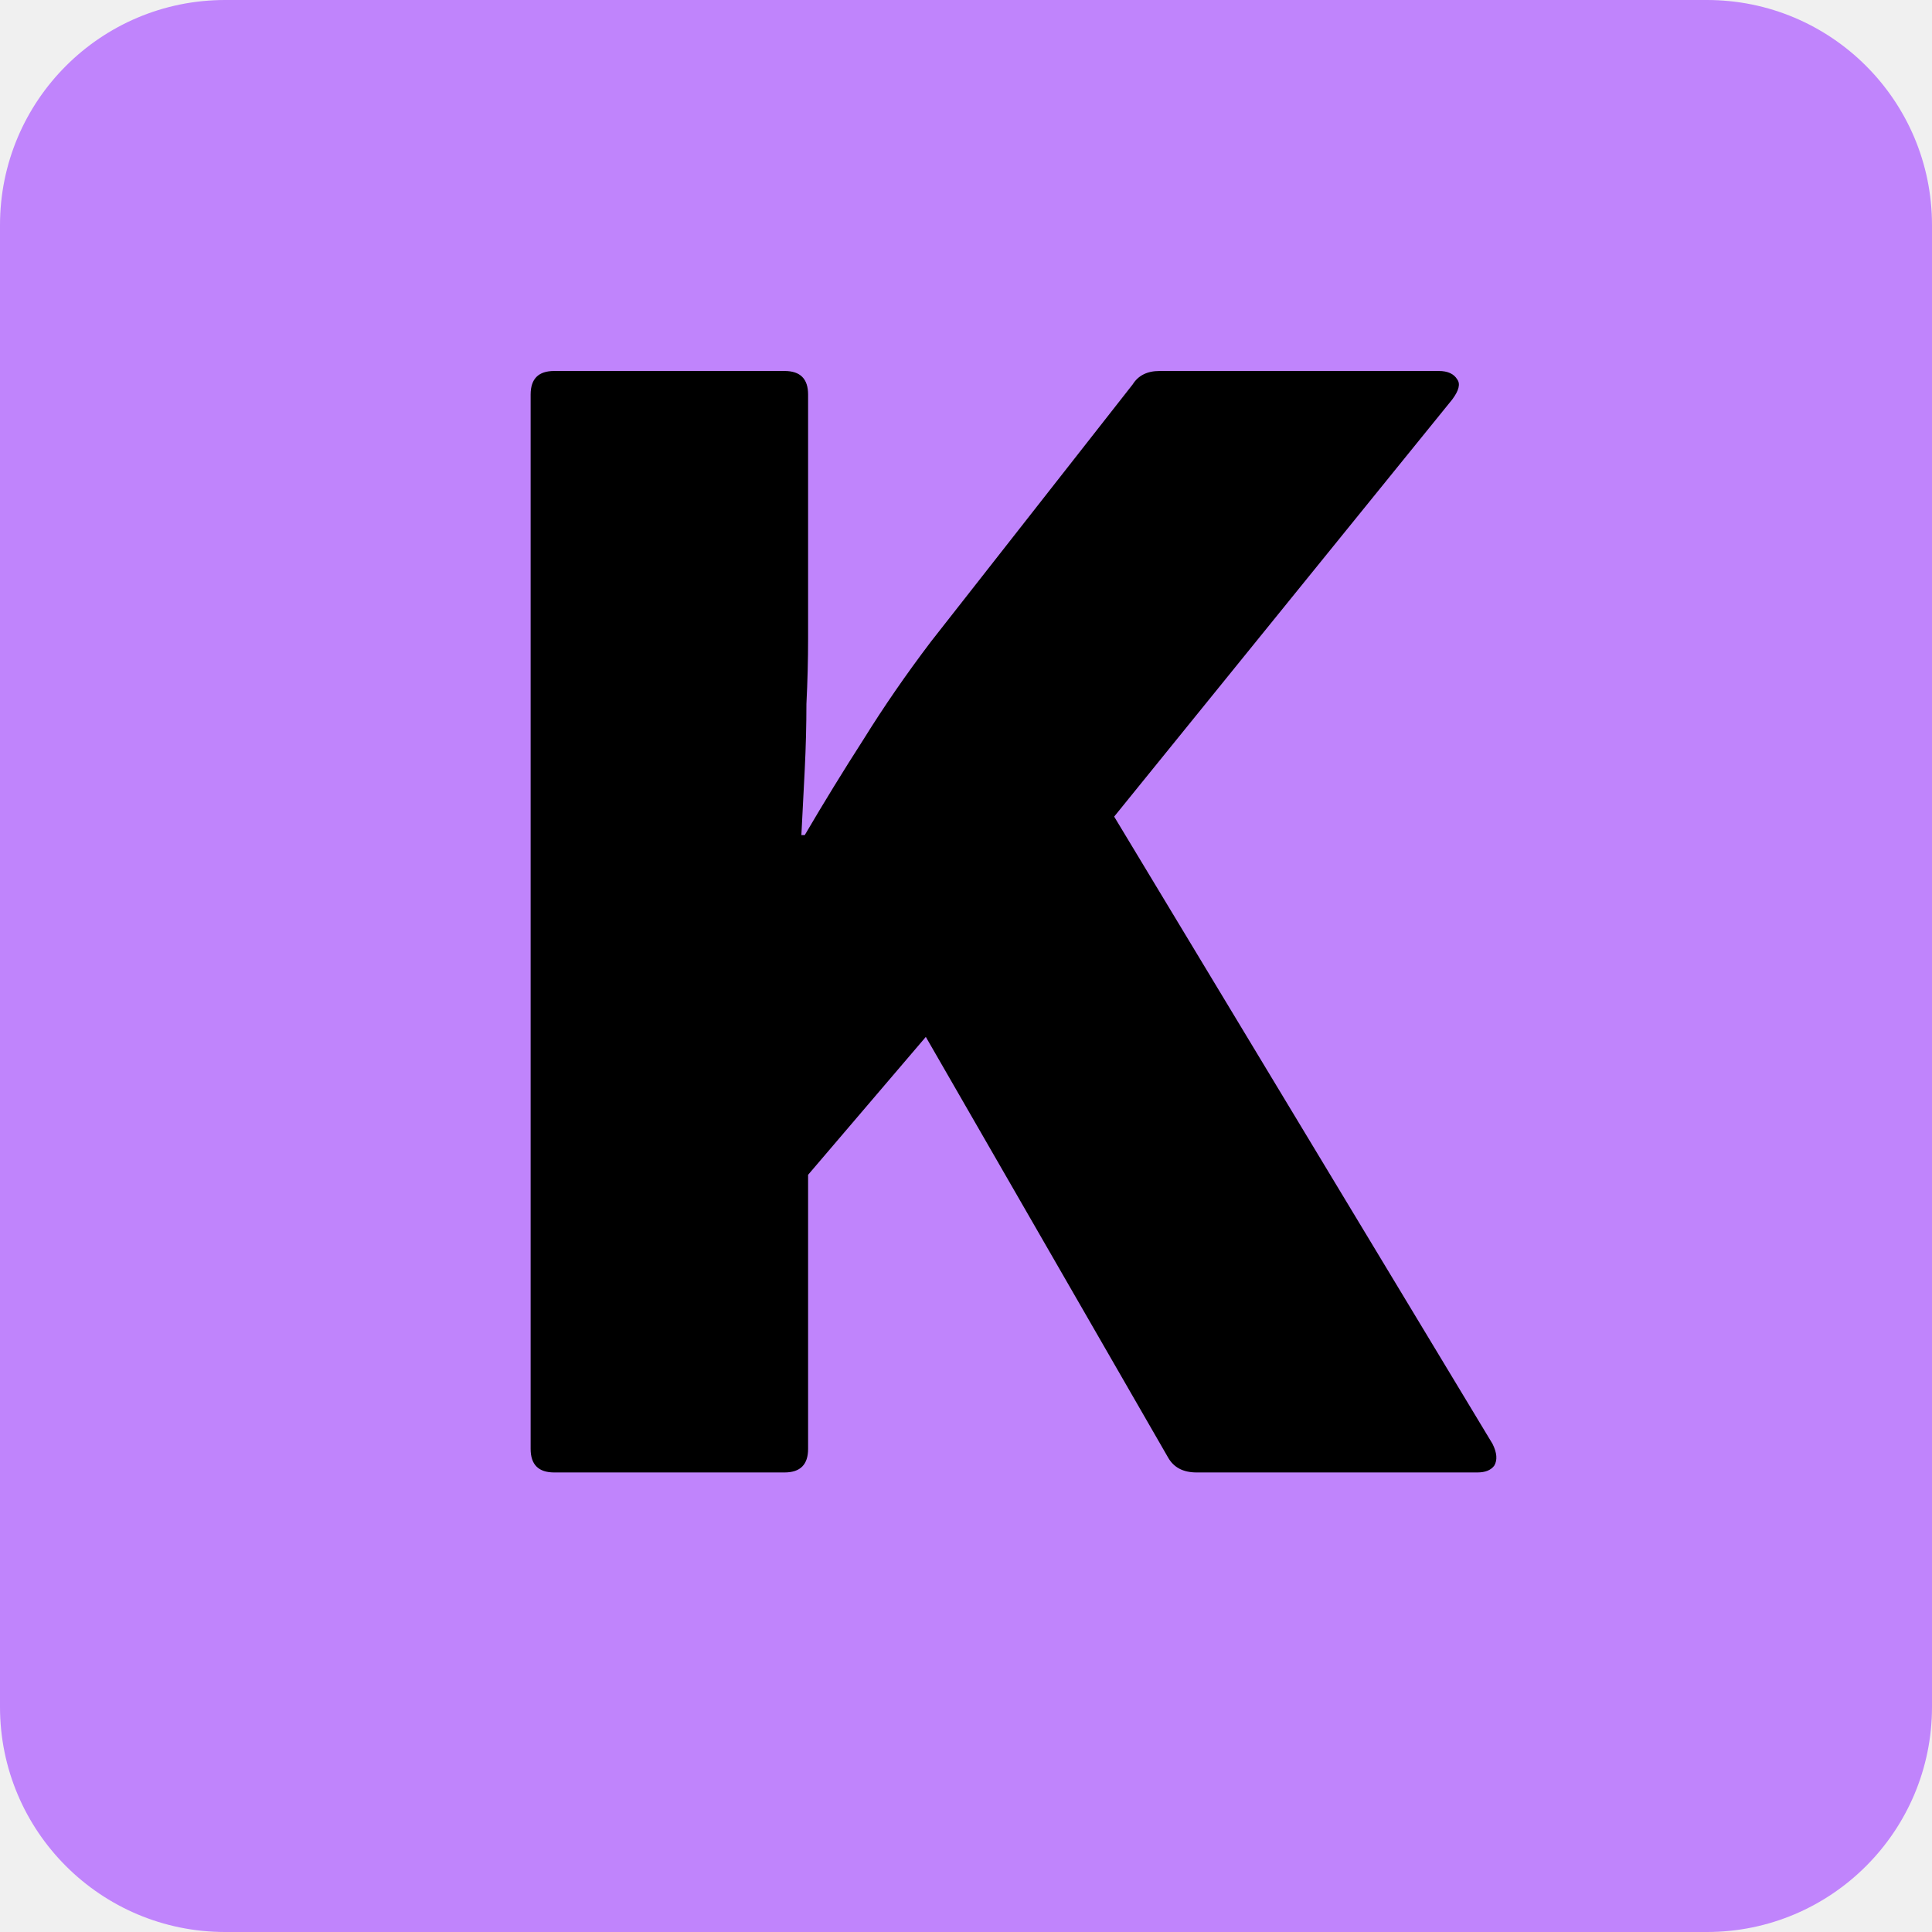
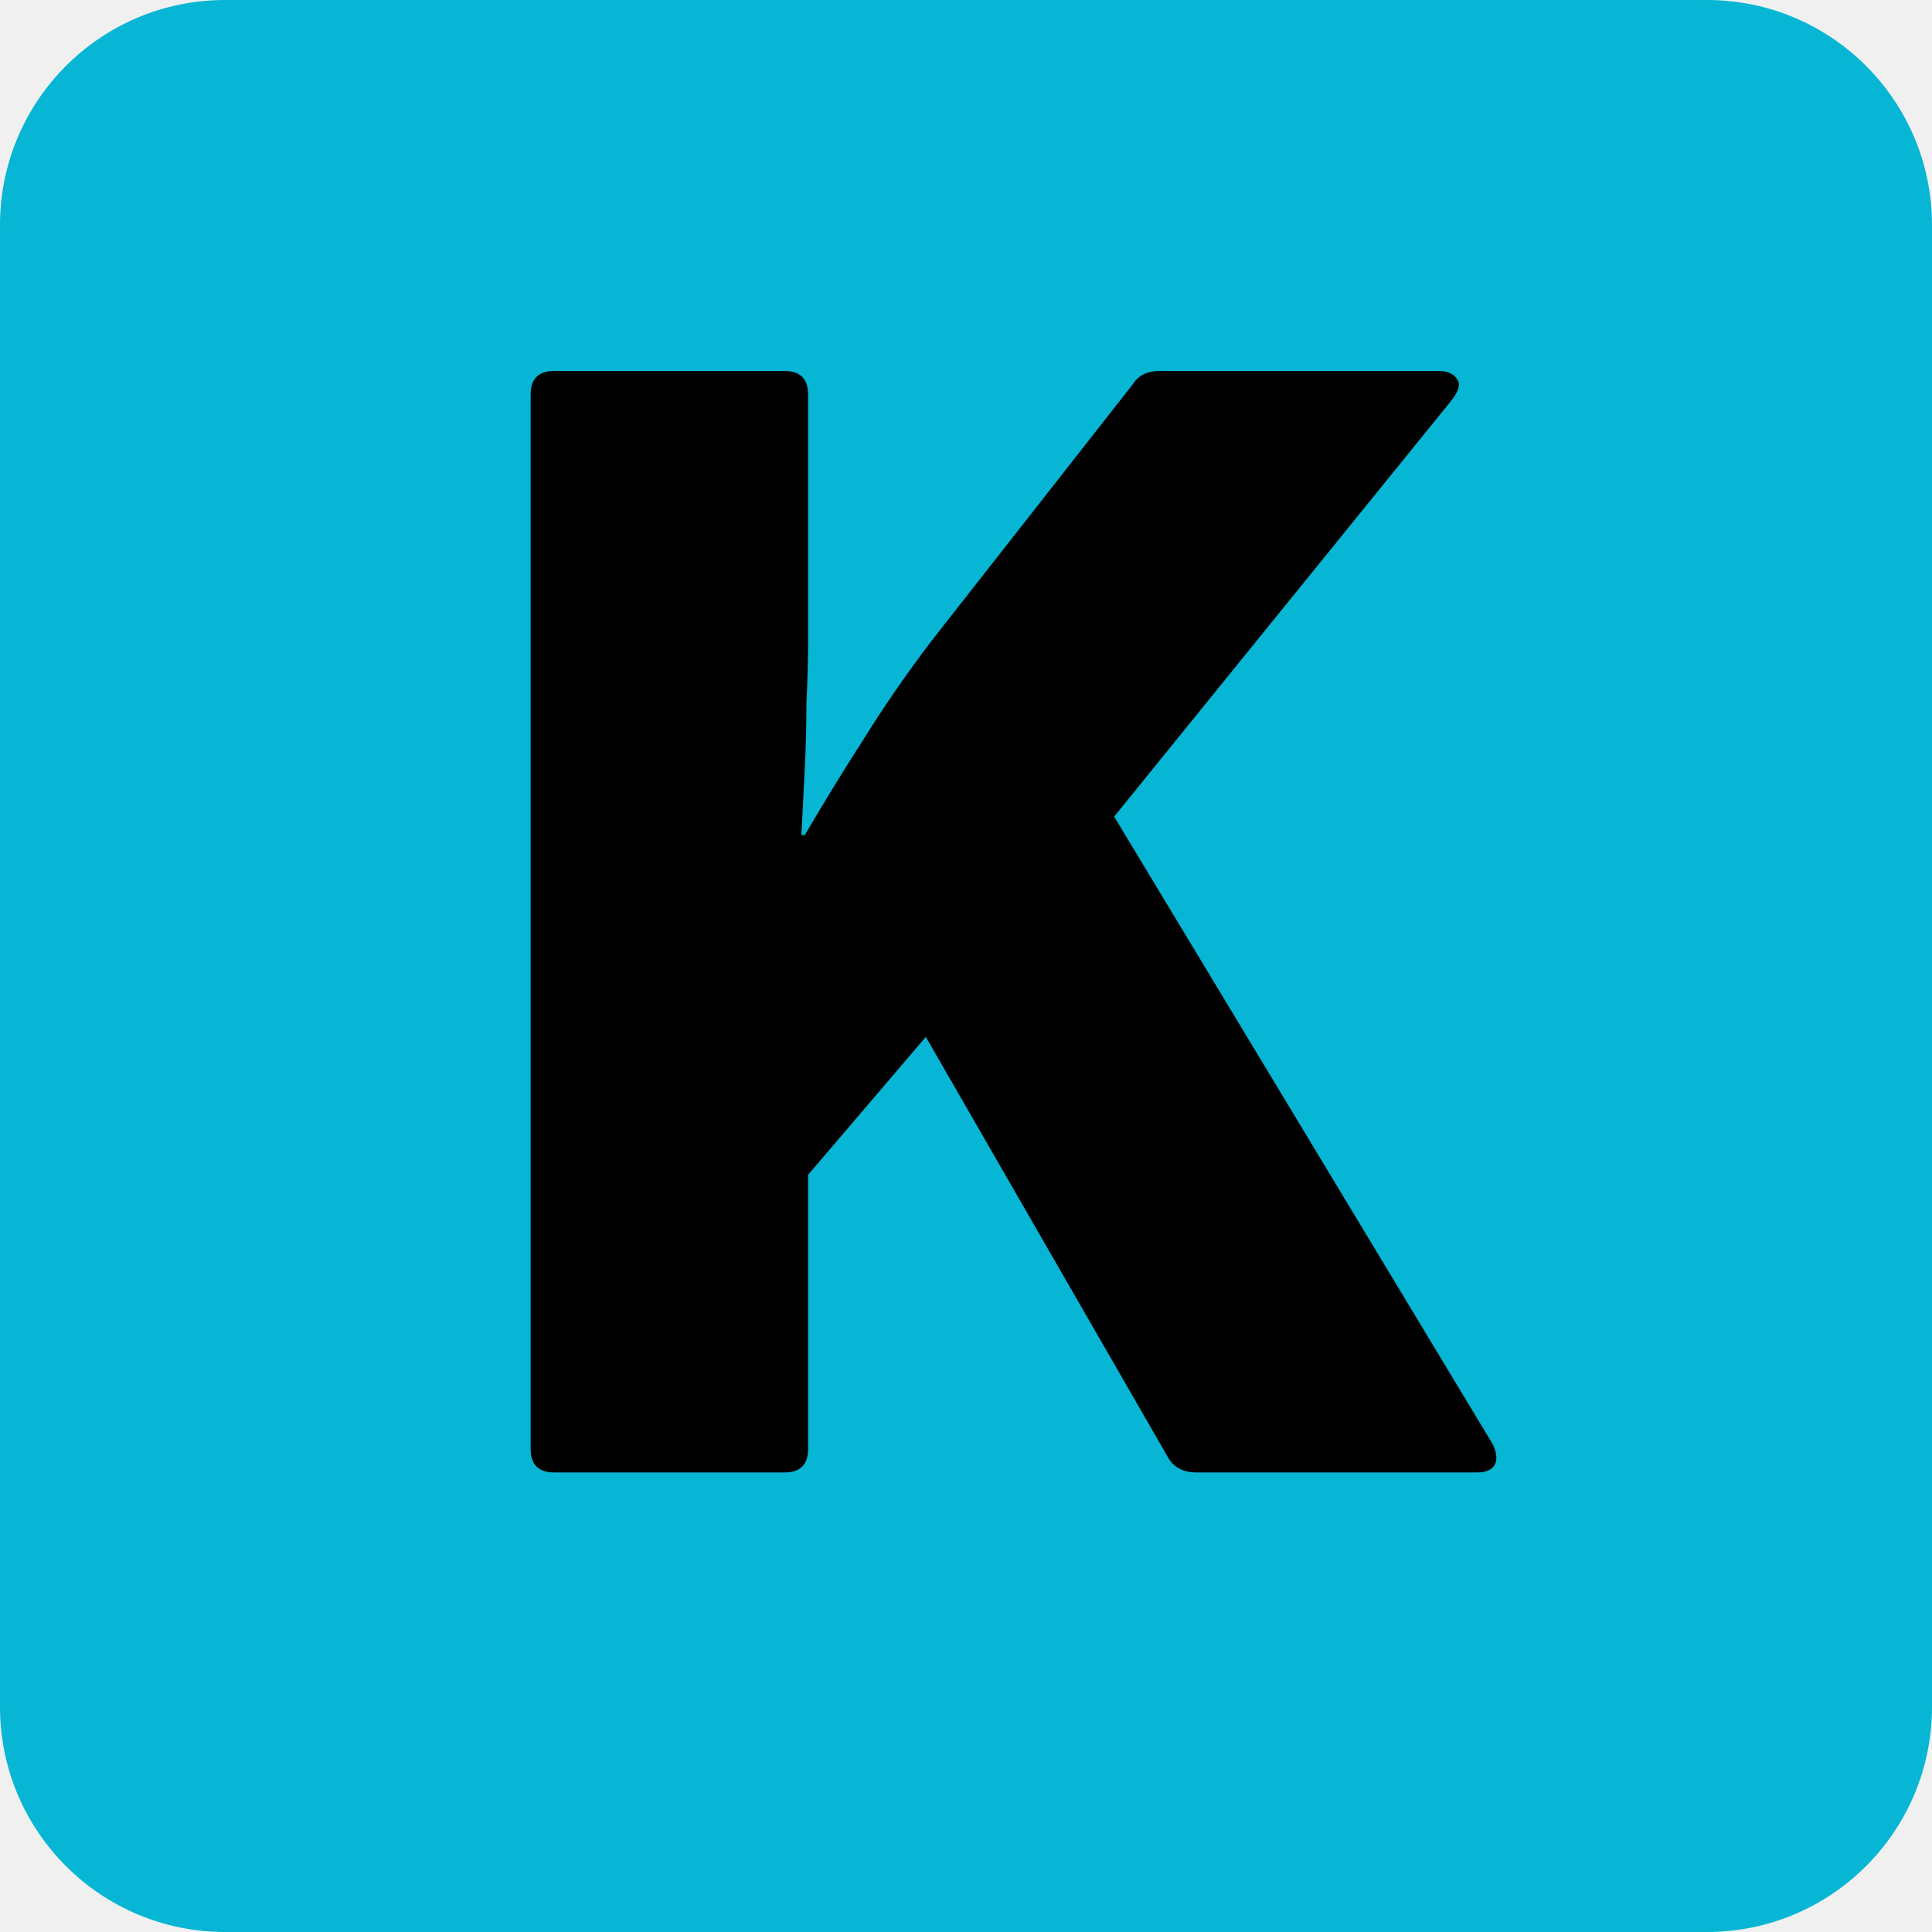
<svg xmlns="http://www.w3.org/2000/svg" width="206" height="206" viewBox="0 0 206 206" fill="none">
  <g clip-path="url(#clip0_2354_8033)">
-     <rect width="206" height="206" rx="24" fill="#C084FC" />
+     <rect width="206" height="206" rx="24" fill="#06B6D4" />
    <path d="M59.089 157C57.416 157 56.579 156.163 56.579 154.49V42.066C56.579 40.392 57.416 39.556 59.089 39.556H83.654C85.328 39.556 86.164 40.392 86.164 42.066V68.065C86.164 70.336 86.105 72.667 85.985 75.058C85.985 77.329 85.925 79.66 85.806 82.051C85.686 84.322 85.567 86.653 85.447 89.044H85.806C87.838 85.577 89.93 82.17 92.081 78.823C94.233 75.357 96.624 71.89 99.254 68.424L120.77 40.99C121.368 40.034 122.324 39.556 123.639 39.556H153.403C154.36 39.556 155.017 39.854 155.376 40.452C155.734 40.93 155.555 41.647 154.838 42.604L118.798 87.071L159.141 153.952C159.619 154.908 159.679 155.685 159.321 156.283C158.962 156.761 158.364 157 157.527 157H127.584C126.149 157 125.133 156.462 124.535 155.386L98.716 110.56L86.164 125.263V154.49C86.164 156.163 85.328 157 83.654 157H59.089Z" fill="black" />
  </g>
  <defs>
    <clipPath id="clip0_2354_8033">
      <rect width="206" height="206" rx="24" fill="white" />
    </clipPath>
  </defs>
</svg>
